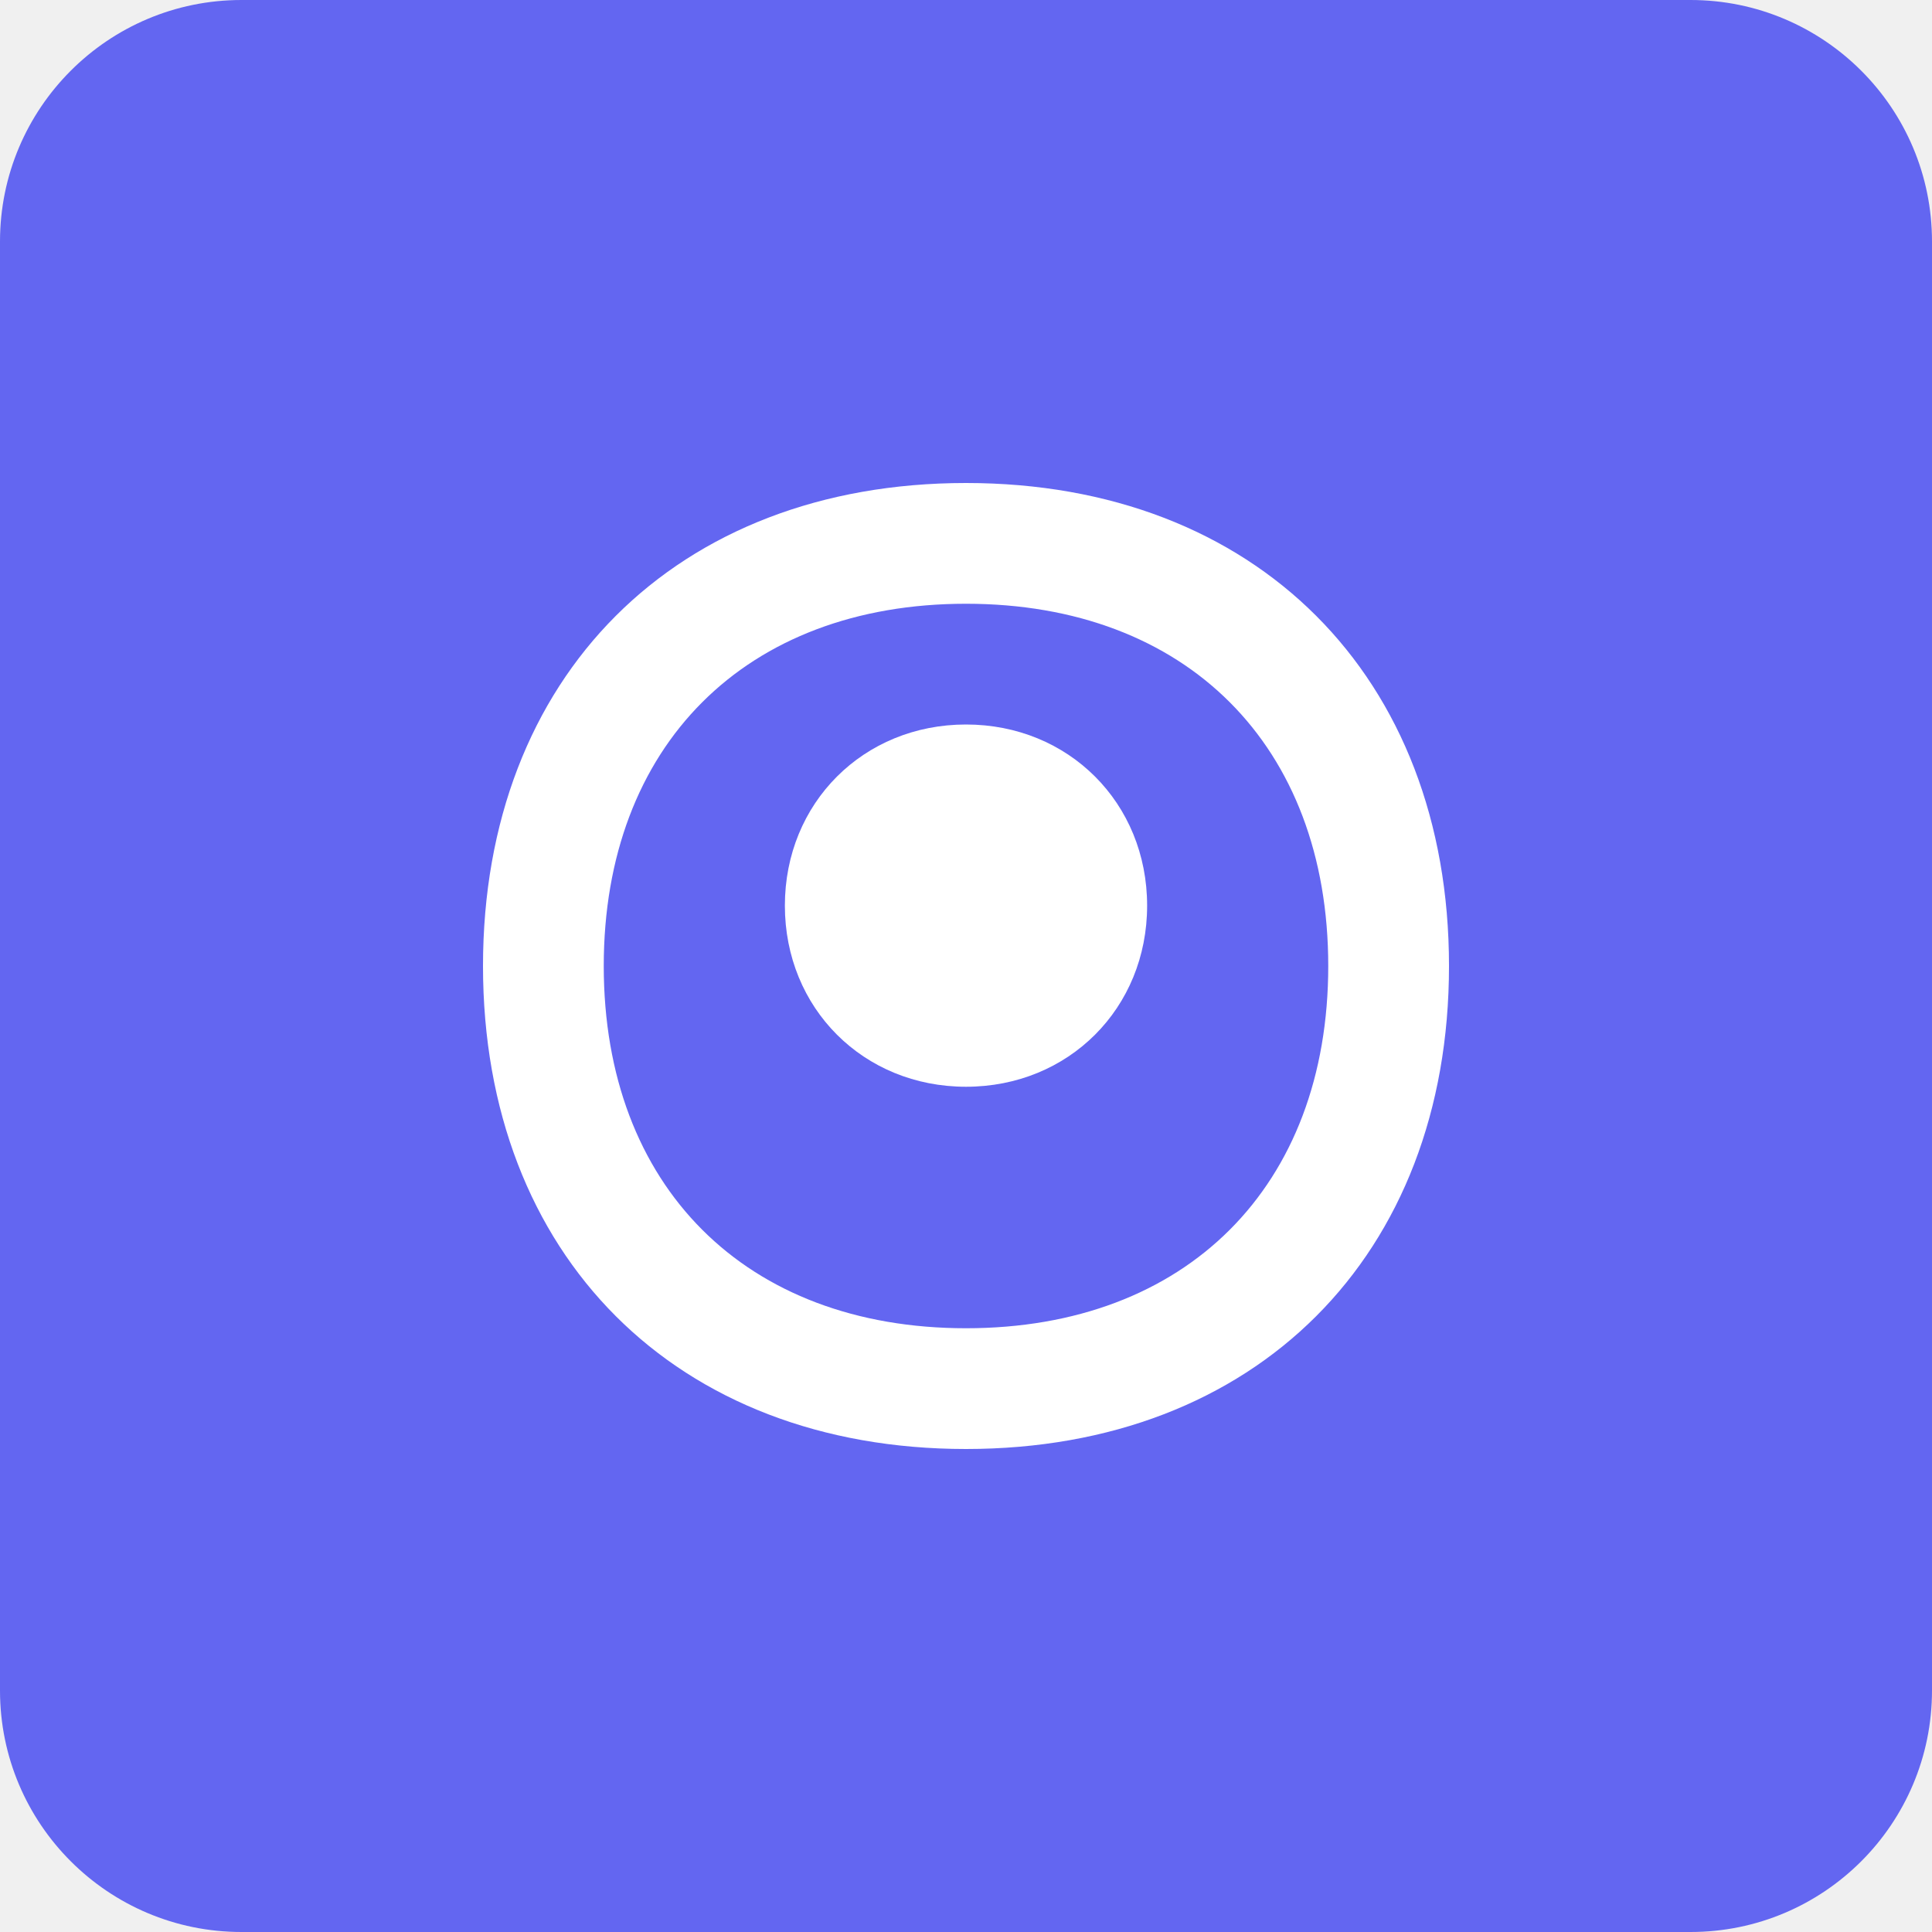
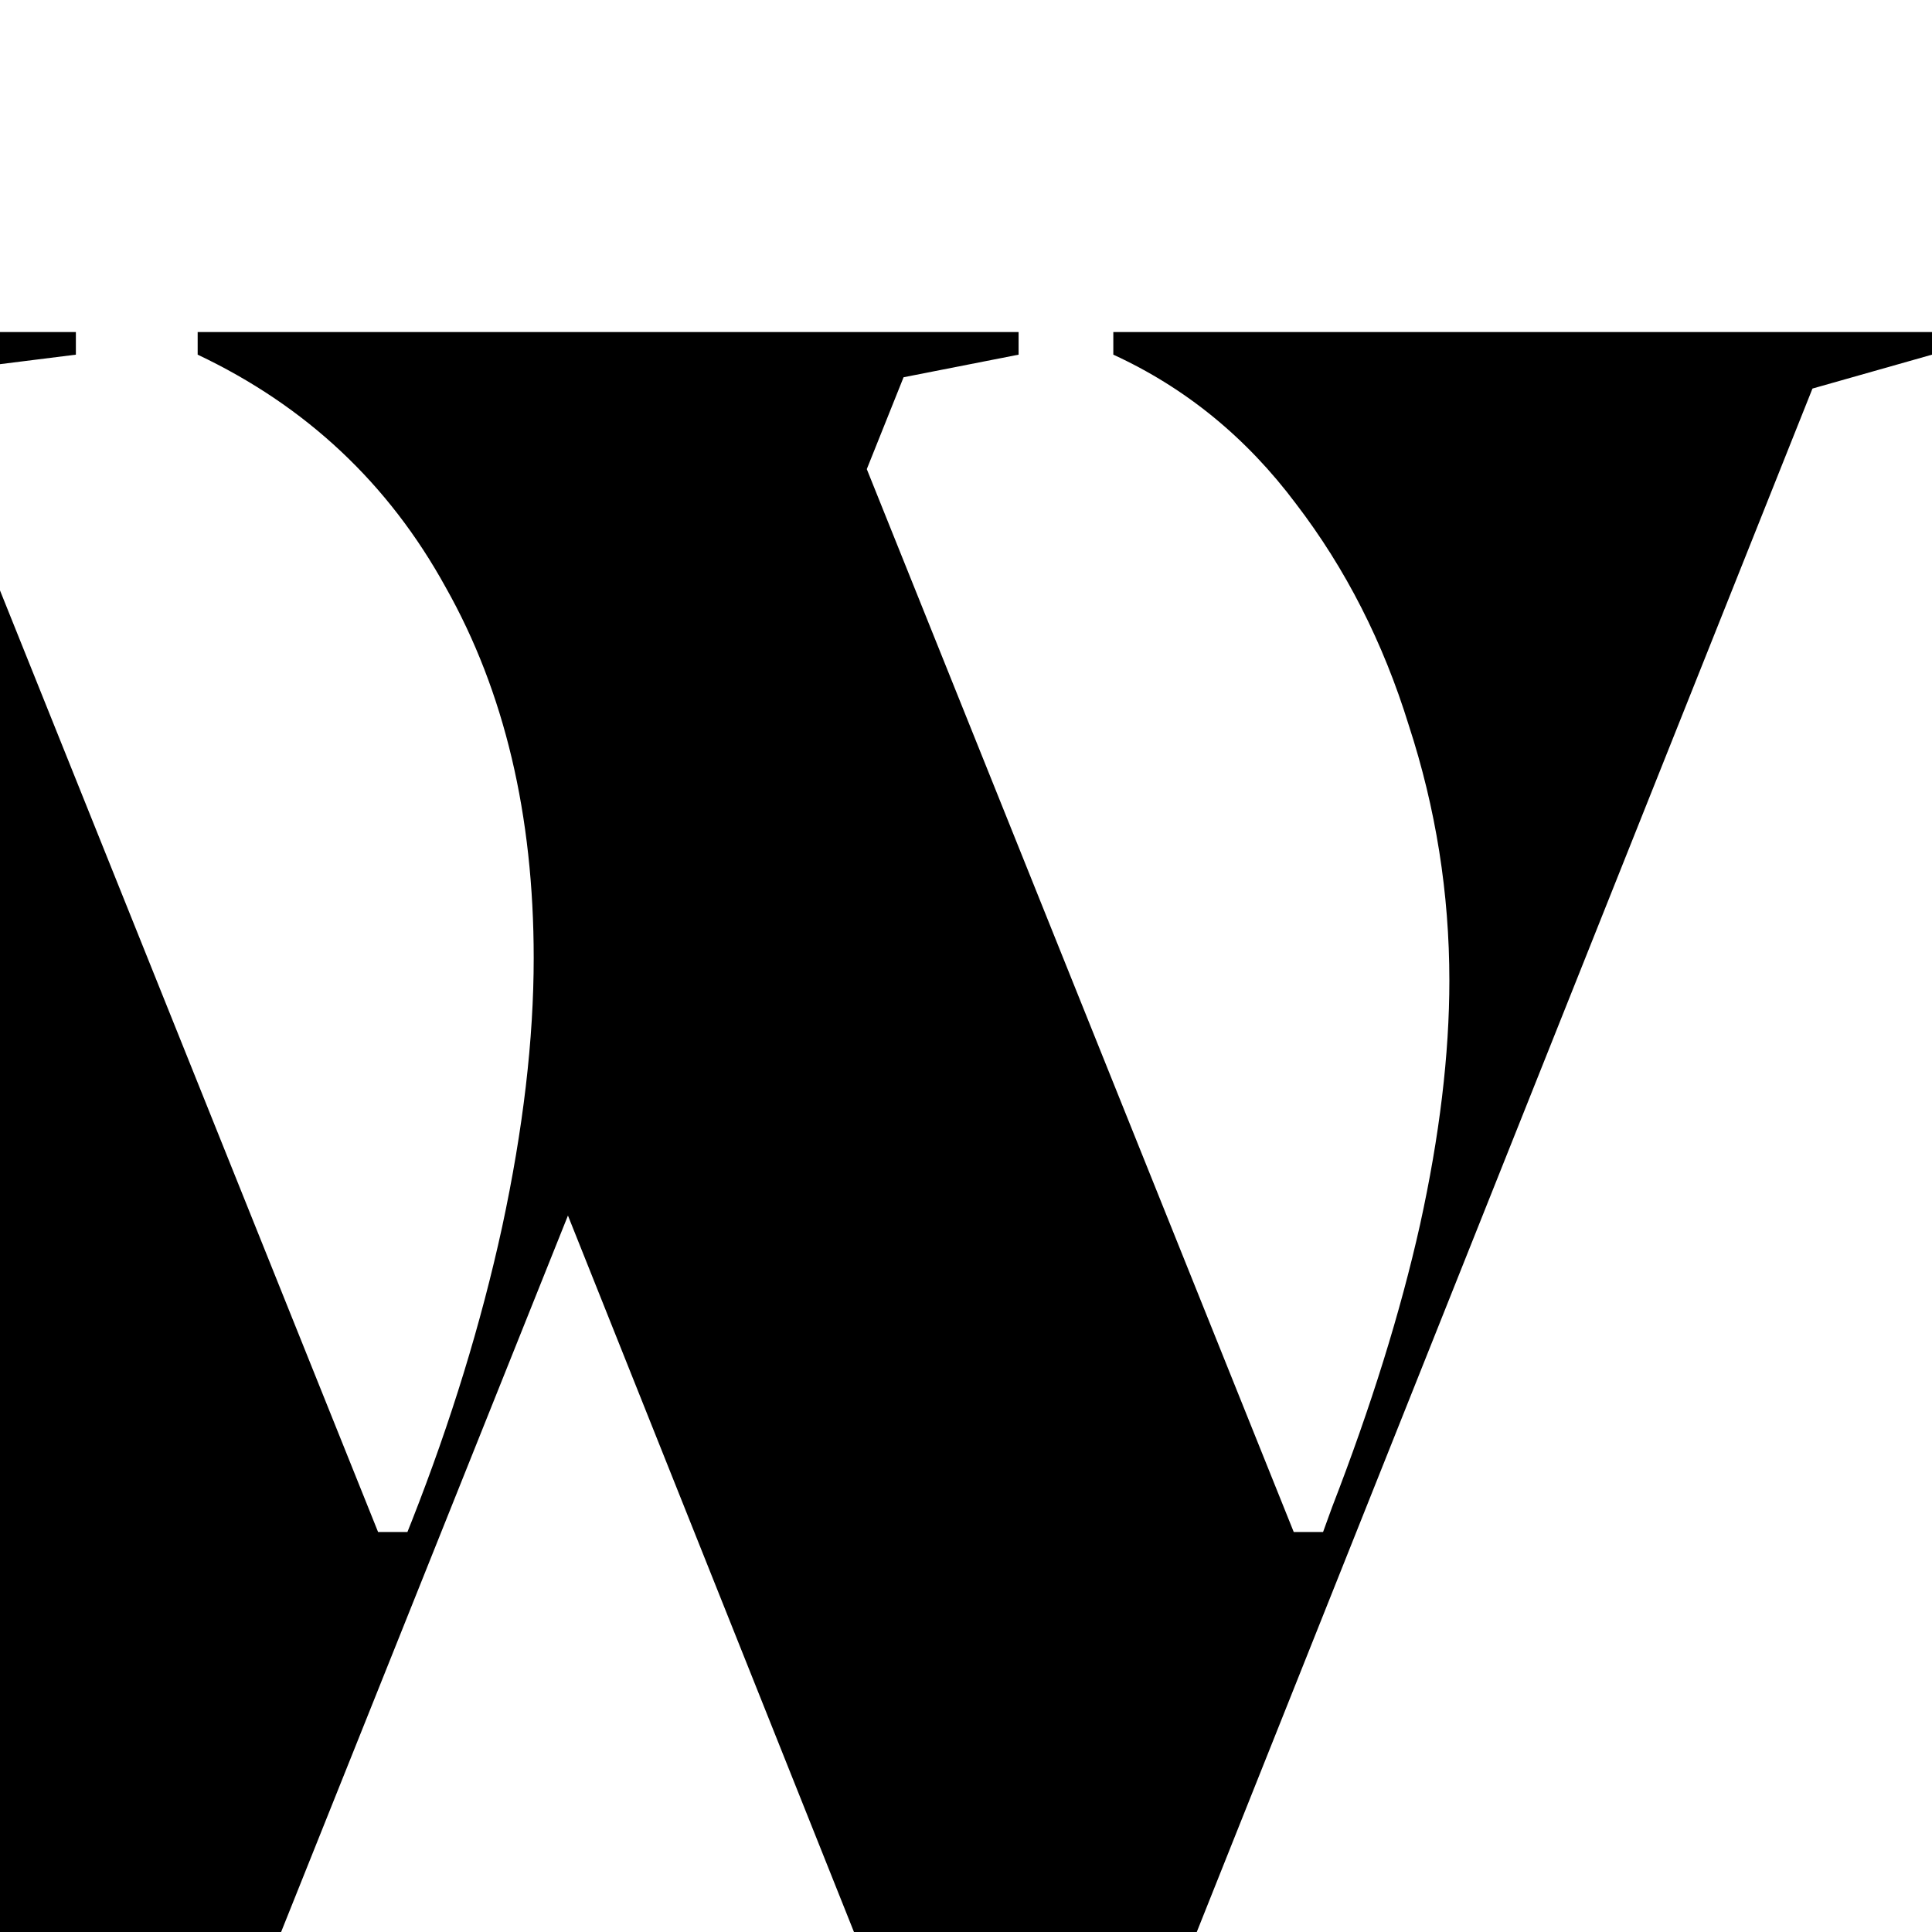
<svg xmlns="http://www.w3.org/2000/svg" width="512" height="512" viewBox="0 0 512 512" fill="none">
-   <rect width="512" height="512" rx="64" fill="#6366f1" />
-   <path d="M256 128C179.2 128 128 179.2 128 256C128 332.8 179.2 384 256 384C332.8 384 384 332.8 384 256C384 179.2 332.8 128 256 128ZM256 352C197.6 352 160 314.4 160 256C160 197.6 197.6 160 256 160C314.4 160 352 197.6 352 256C352 314.4 314.4 352 256 352Z" fill="white" />
-   <path d="M256 192C228.8 192 208 212.8 208 240C208 267.2 228.8 288 256 288C283.2 288 304 267.2 304 240C304 212.8 283.2 192 256 192Z" fill="white" />
+   <g clip-path="url(#clip0_437_63)">
+     <rect width="512" height="512" fill="white" />
+     <path d="M226.308 512L147.414 314.373L226.906 117.345L342.856 406H350.626L353.017 399.412C363.376 372.663 371.146 347.71 376.326 324.554C381.506 300.998 384.096 279.439 384.096 259.876C384.096 236.719 380.51 214.162 373.338 192.203C366.564 170.245 356.603 150.682 343.454 133.514C330.305 115.947 314.167 102.772 295.041 93.989V88H512V93.989L480.323 102.972L317.156 512H226.308ZM-16.351 512L-181.311 99.977L-210 93.989V88H20.108V93.989L-22.925 99.379L100.197 406H107.967L109.162 403.006C119.522 376.655 127.491 350.704 133.07 325.153C138.648 299.202 141.437 275.446 141.437 253.887C141.437 215.959 133.667 183.22 118.128 155.672C102.986 128.124 81.071 107.563 52.383 93.989V88H269.939V93.989L239.457 99.977L74.497 512H-16.351Z" fill="black" />
+   </g>
+   <defs>
+     <clipPath id="clip0_437_63">
+       <rect width="512" height="512" fill="white" />
+     </clipPath>
+   </defs>
</svg>
